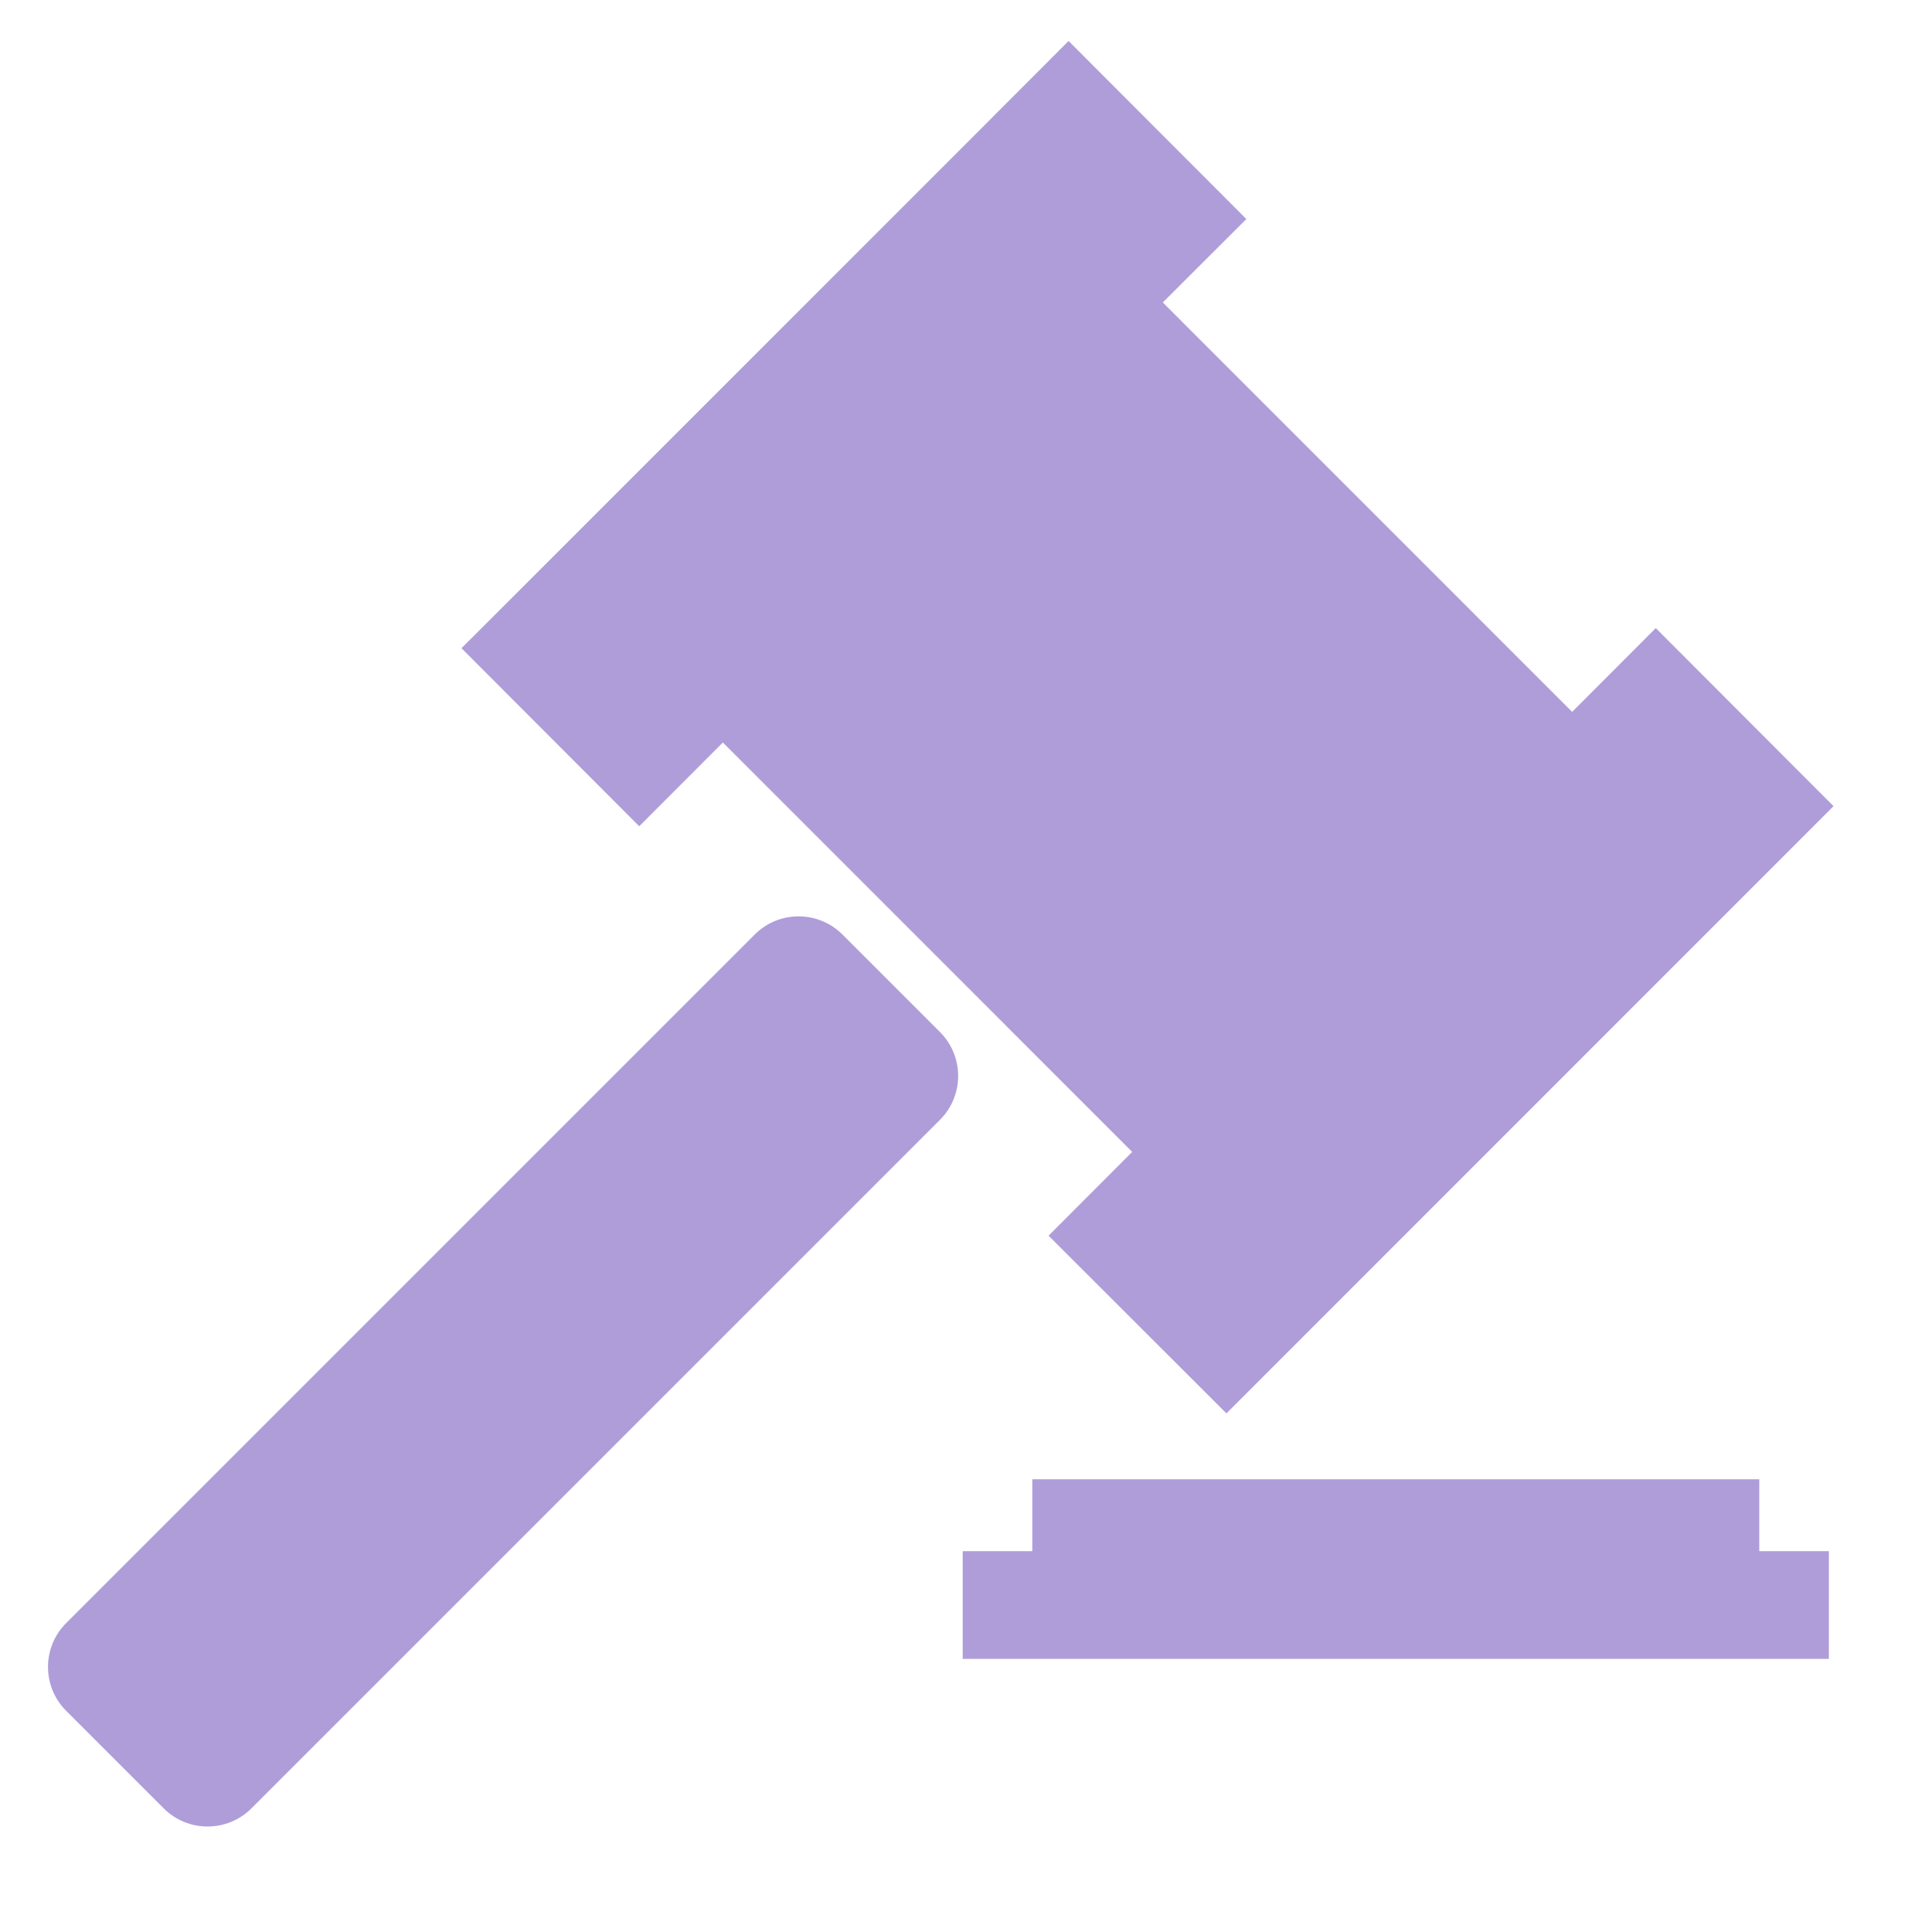
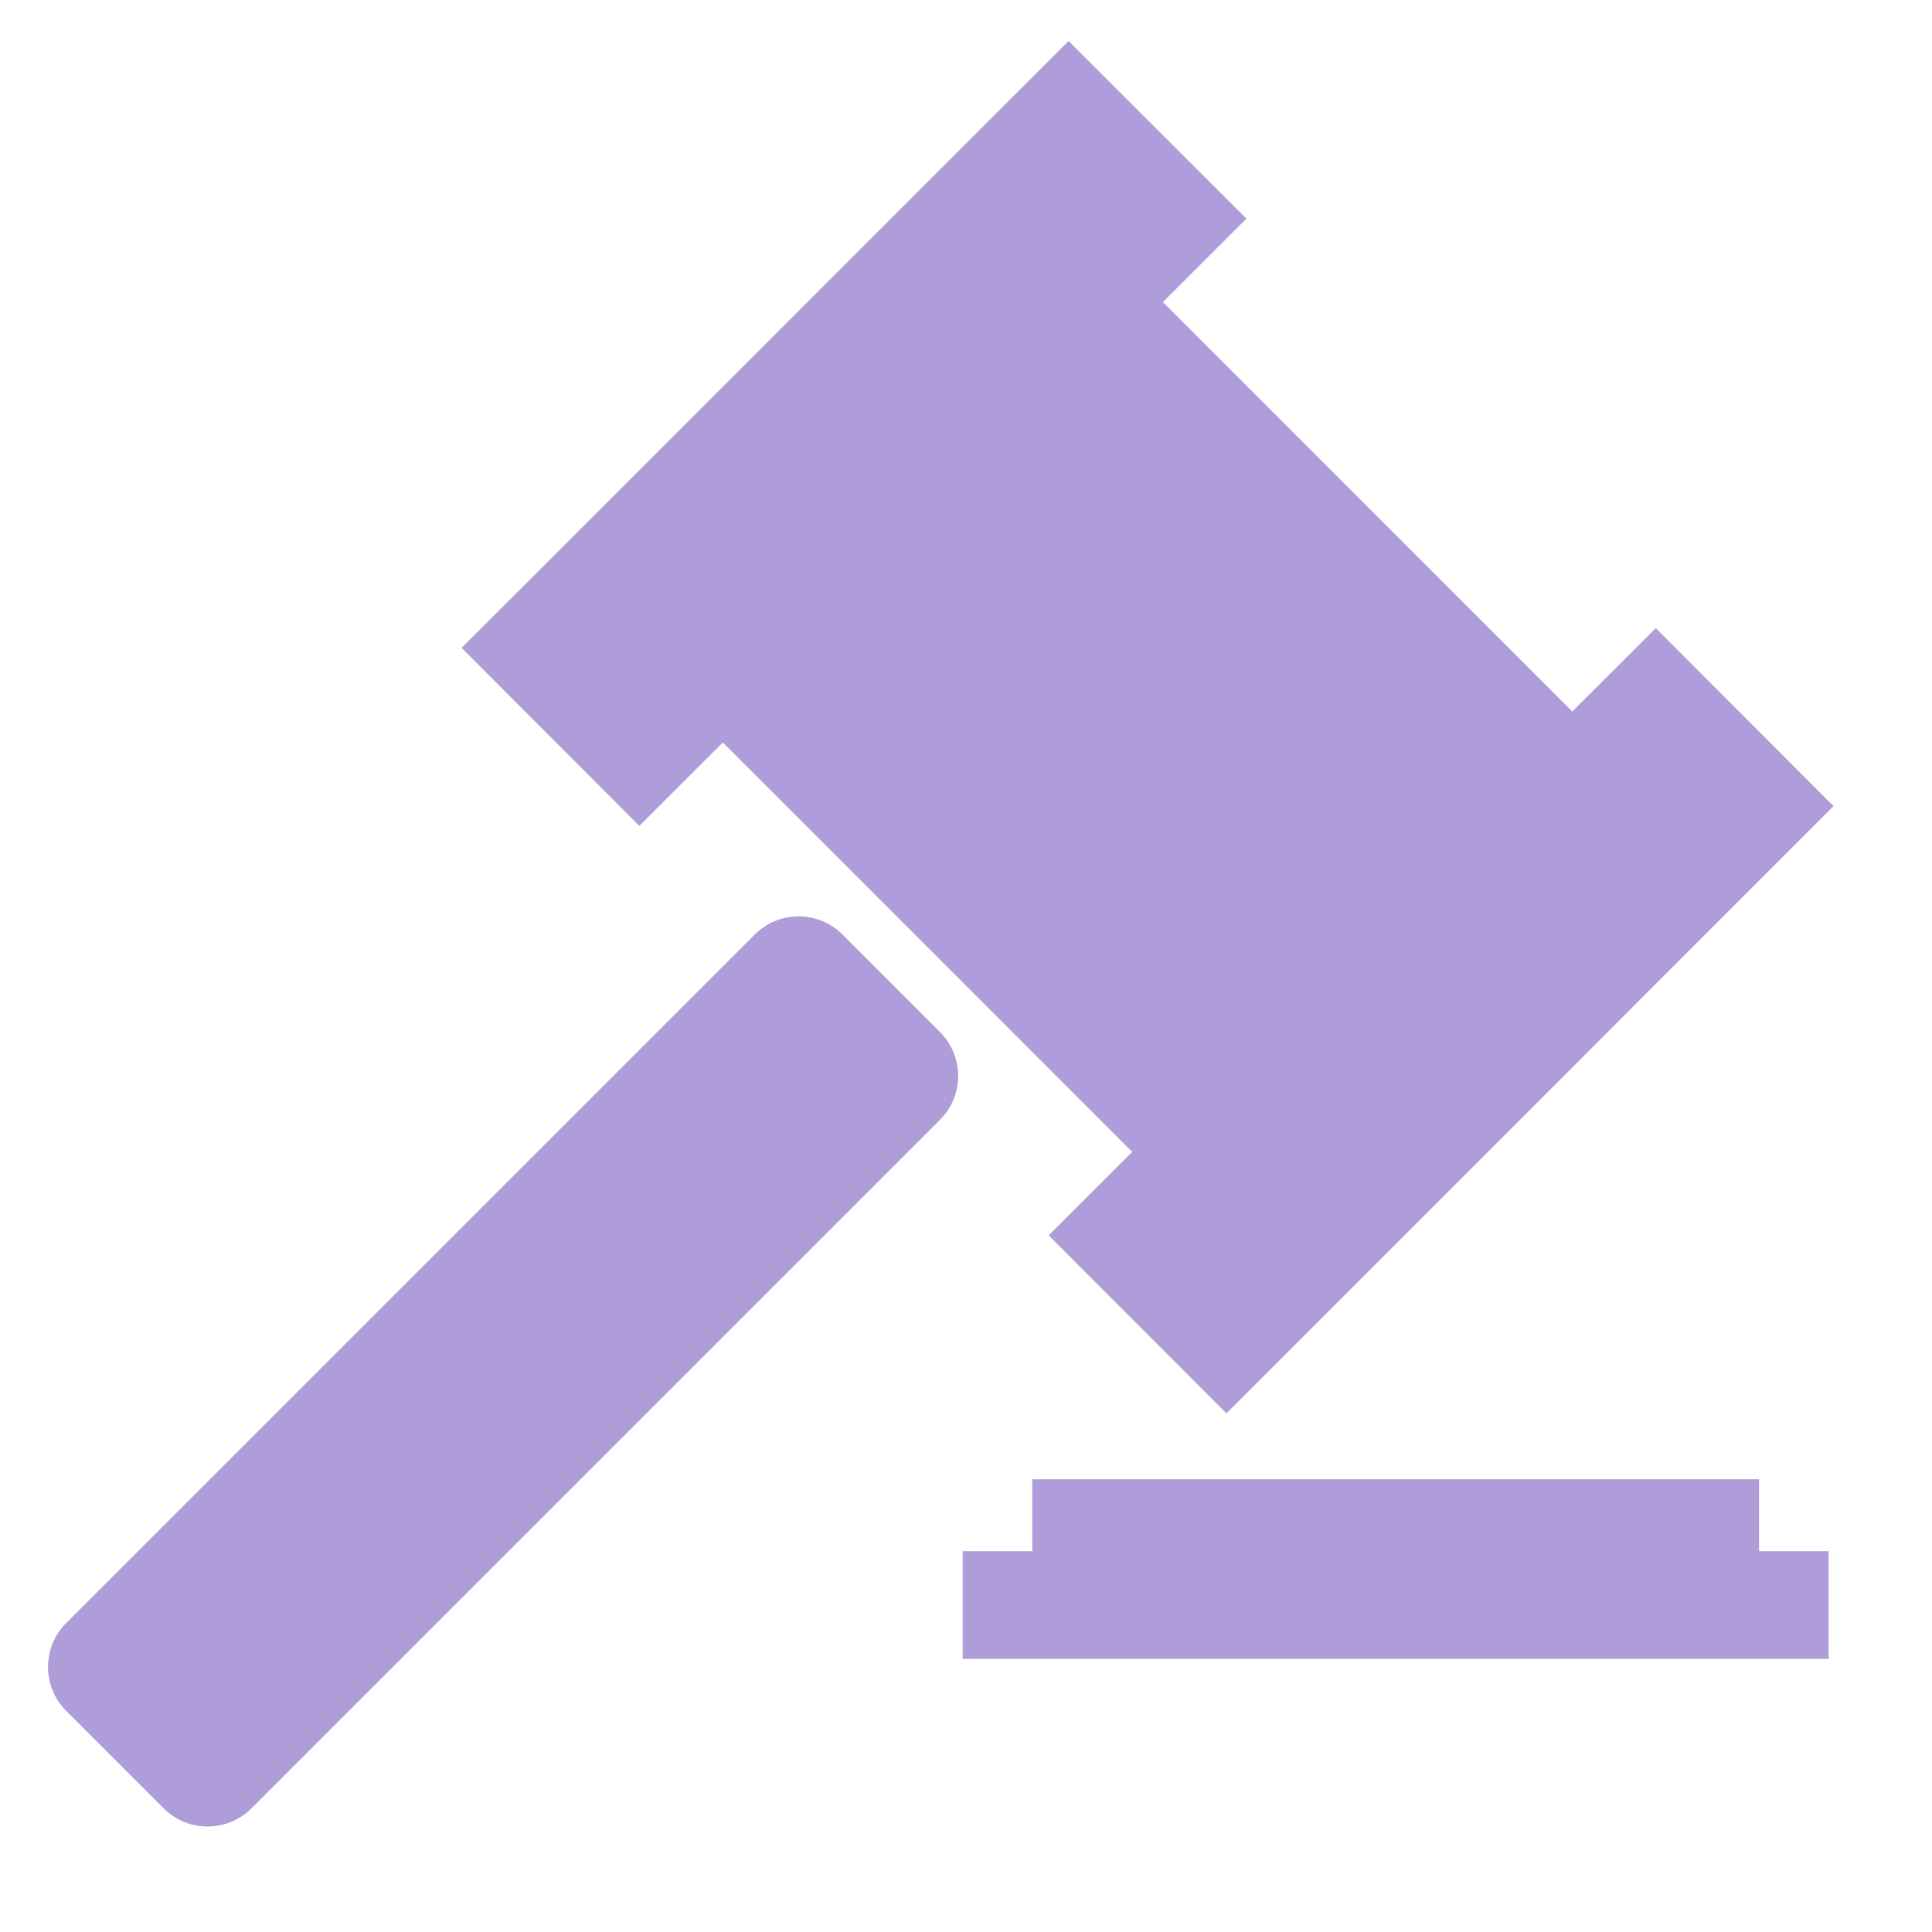
- <svg xmlns="http://www.w3.org/2000/svg" width="32" height="32" viewBox="0 0 8.467 8.467" version="1.1" id="svg4262">
-   <defs id="defs4259" />
-   <g id="layer1">
-     <g id="g4446" transform="matrix(1.573262,0.4215542,-0.4215542,1.573262,-1.080514,-4.023919)">
-       <rect style="fill:#af9dd9;stroke:#ffff00;stroke-width:0;stroke-linecap:square" id="rect4435" width="0.705" height="2.954" x="5.43" y="1.453" transform="rotate(30)" rx="0.167" ry="0.167" />
-       <path id="rect4437" style="fill:#af9dd9;stroke:#ffff00;stroke-width:0;stroke-linecap:square" d="M 4.086,1.577 3.927,1.853 3.09,3.303 2.931,3.578 3.517,3.917 3.676,3.641 5.025,4.42 4.866,4.696 5.452,5.034 6.607,3.033 6.021,2.694 5.862,2.97 4.513,2.191 4.672,1.916 Z" />
+ <svg xmlns="http://www.w3.org/2000/svg" height="32" viewBox="0 0 8.467 8.467" width="32">
+   <g fill="#af9dd9">
+     <g transform="matrix(1.573262 .4215542 -.4215542 1.573262 -1.080514 -4.02392)">
+       <rect height="2.954" rx=".167" transform="matrix(.8660254 .5 -.5 .8660254 0 0)" width=".705" x="5.43" y="1.453" />
+       <path d="m4.086 1.577-.159.275-.837 1.45-.159.275.586.339.159-.275 1.349.779-.159.275.586.339 1.155-2.001-.586-.339-.159.275-1.349-.779.159-.275z" />
    </g>
-     <path id="rect4448" style="fill:#af9dd9;stroke:#ffff00;stroke-width:0;stroke-linecap:square" d="M 4.524,6.483 V 6.798 H 4.219 V 7.27 H 8.015 V 6.798 H 7.71 V 6.483 Z" />
+     <path d="m4.524 6.483v.315h-.305v.472h3.795v-.472h-.305v-.315z" />
  </g>
</svg>
